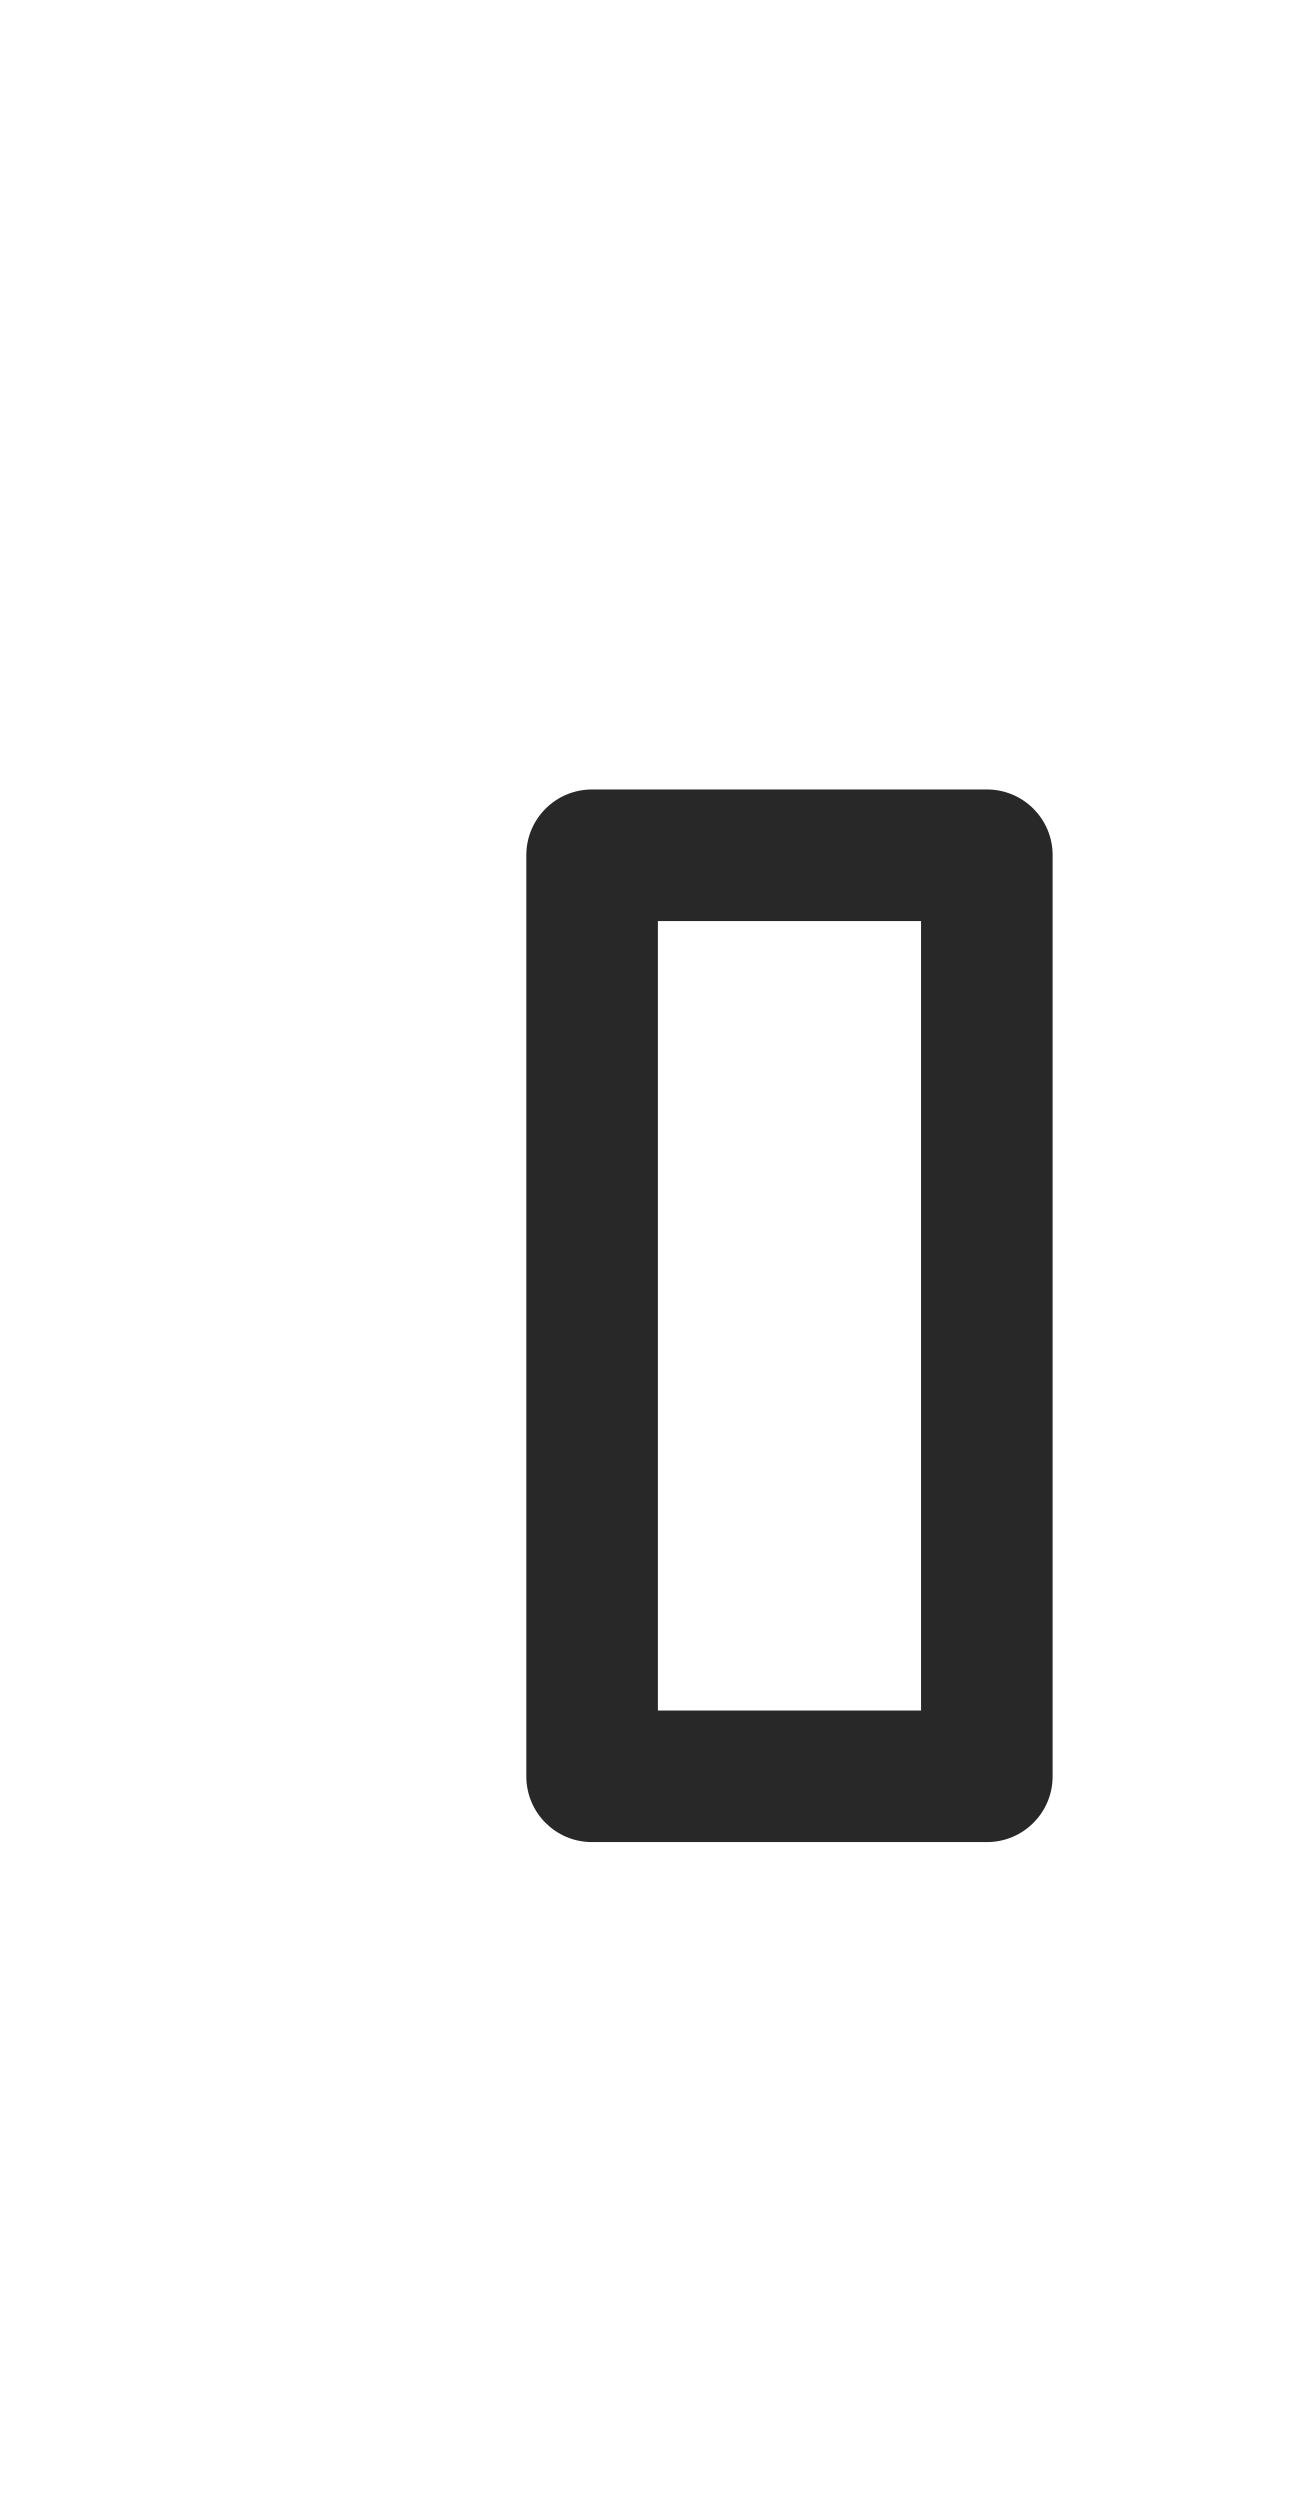
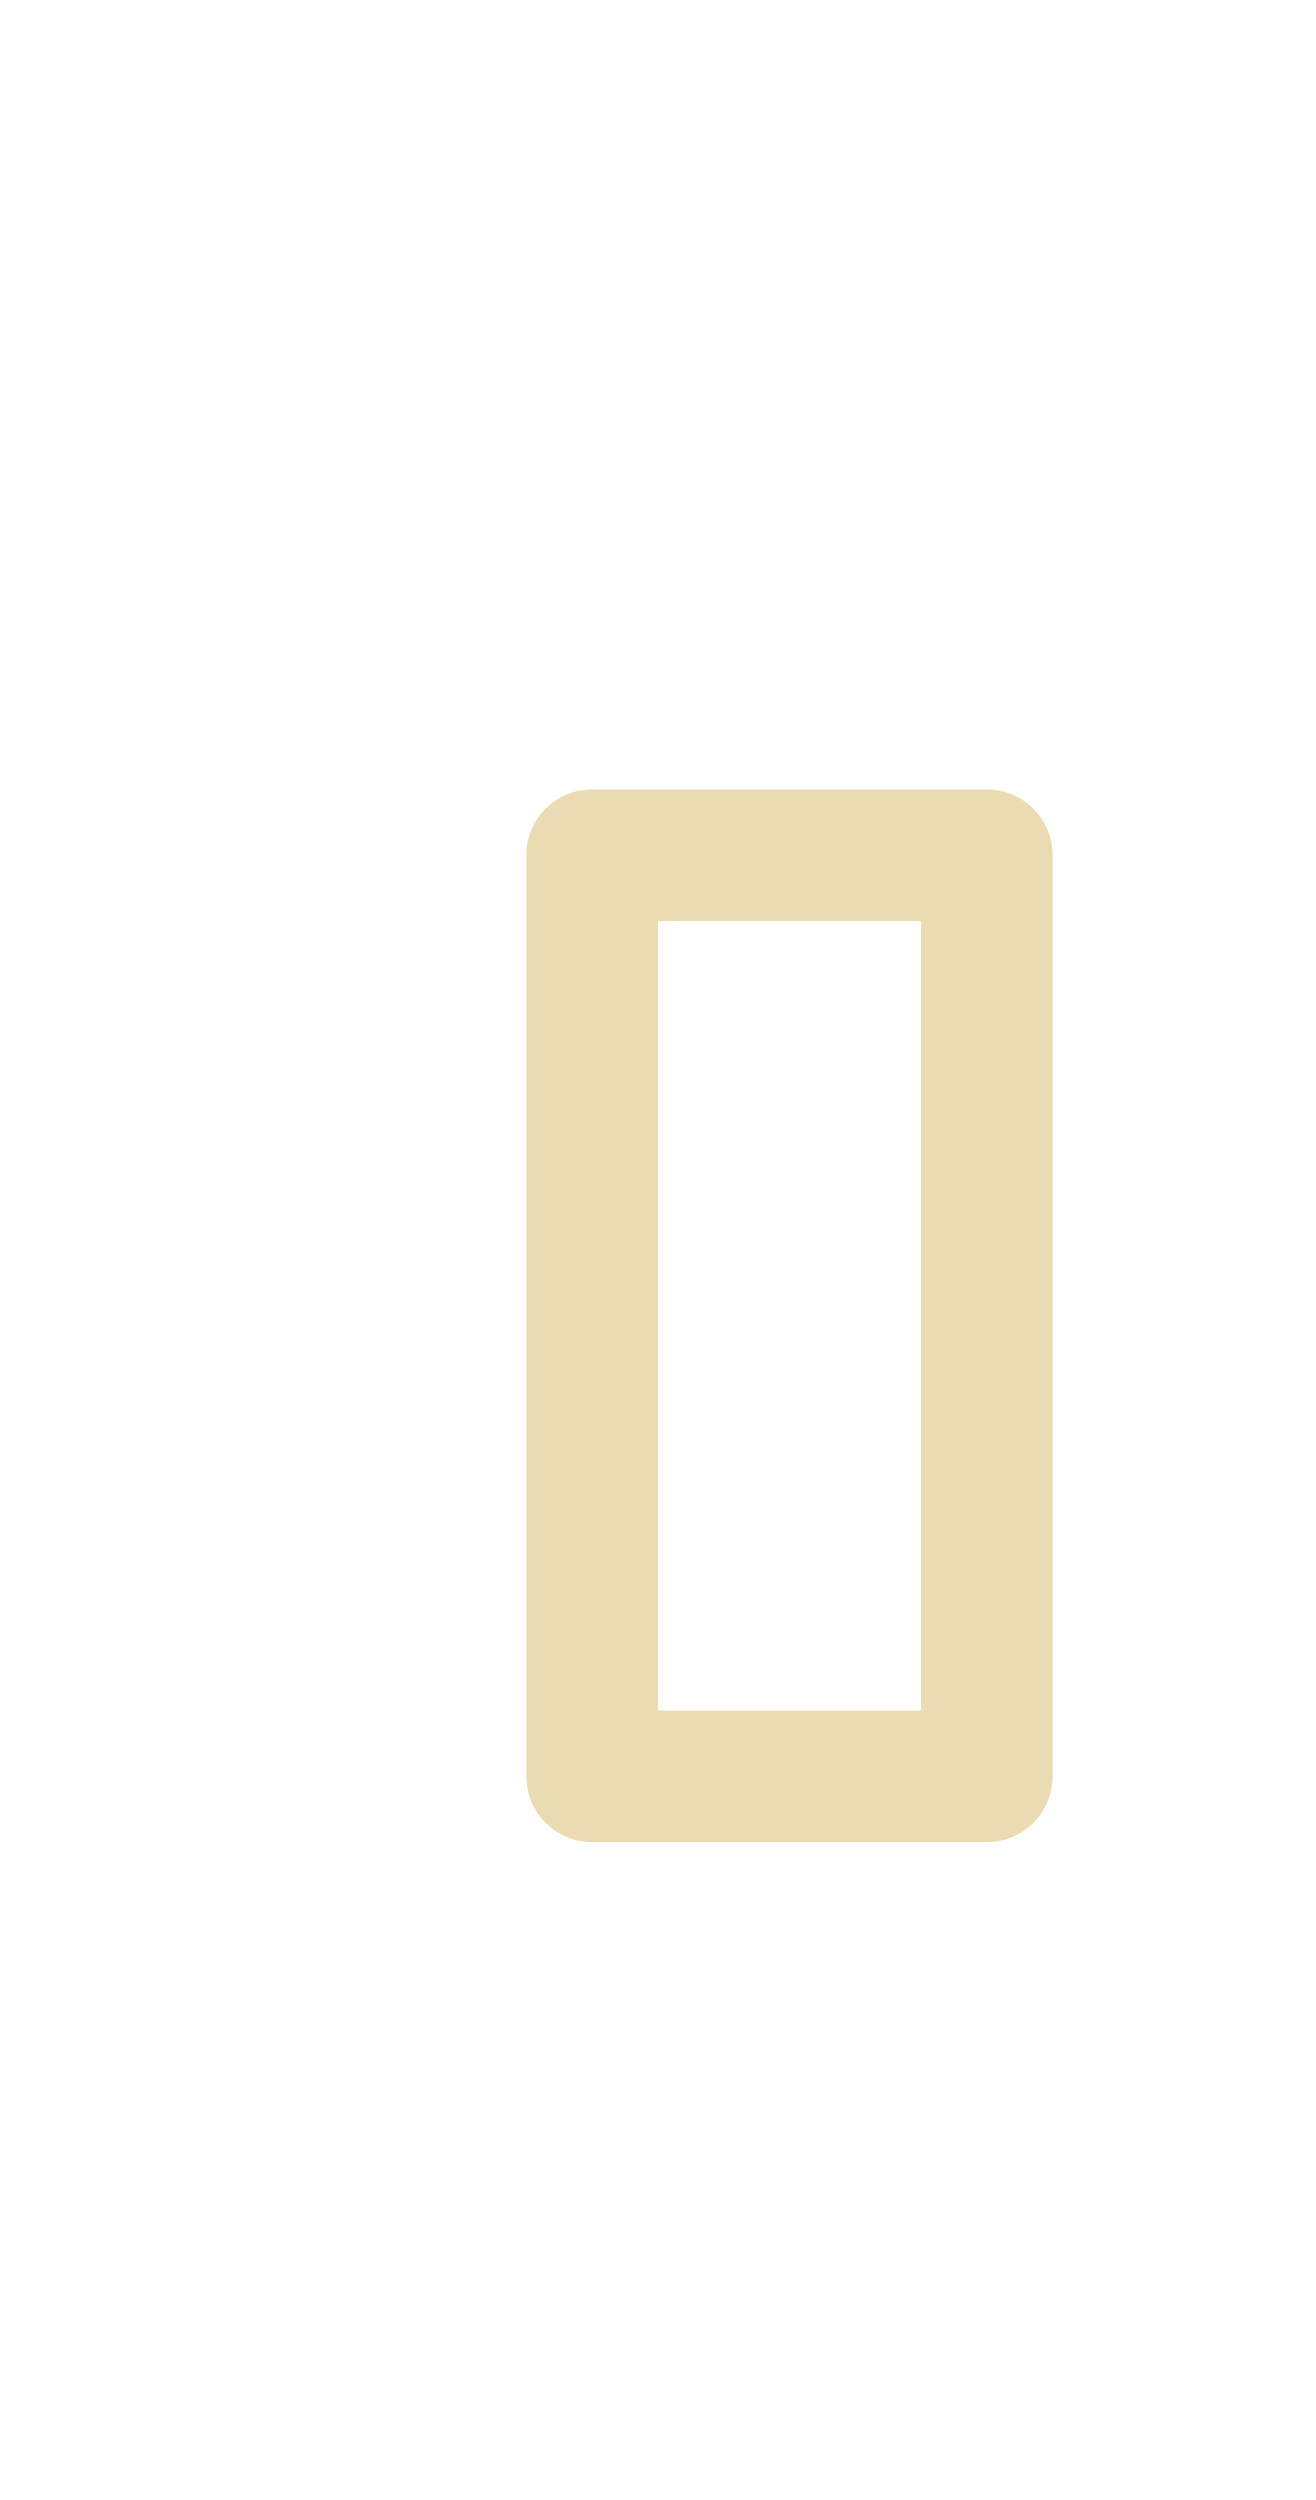
<svg xmlns="http://www.w3.org/2000/svg" width="10" height="19">
  <defs>
    <clipPath>
-       <rect width="10" height="19" x="20" y="1033.36" opacity="0.12" fill="#83a598" color="#fbf1c7" />
+       <rect width="10" height="19" x="20" y="1033.36" opacity="0.12" fill="#928374" color="#fbf1c7" />
    </clipPath>
  </defs>
  <g transform="translate(0,-1033.362)">
-     <path d="m 4.5,1039.362 c -0.277,0 -0.5,0.223 -0.5,0.5 l 0,7 c 0,0.277 0.223,0.5 0.5,0.5 l 3,0 c 0.277,0 0.5,-0.223 0.5,-0.5 l 0,-7 c 0,-0.277 -0.223,-0.5 -0.5,-0.5 l -3,0 z m 0.5,1 2,0 0,6 -2,0 0,-6 z" fill="#282828" />
+     <path d="m 4.5,1039.362 c -0.277,0 -0.5,0.223 -0.5,0.5 l 0,7 c 0,0.277 0.223,0.5 0.5,0.5 l 3,0 c 0.277,0 0.5,-0.223 0.5,-0.5 l 0,-7 c 0,-0.277 -0.223,-0.5 -0.5,-0.5 l -3,0 z m 0.5,1 2,0 0,6 -2,0 0,-6 z" fill="#ebdbb2" />
  </g>
</svg>
